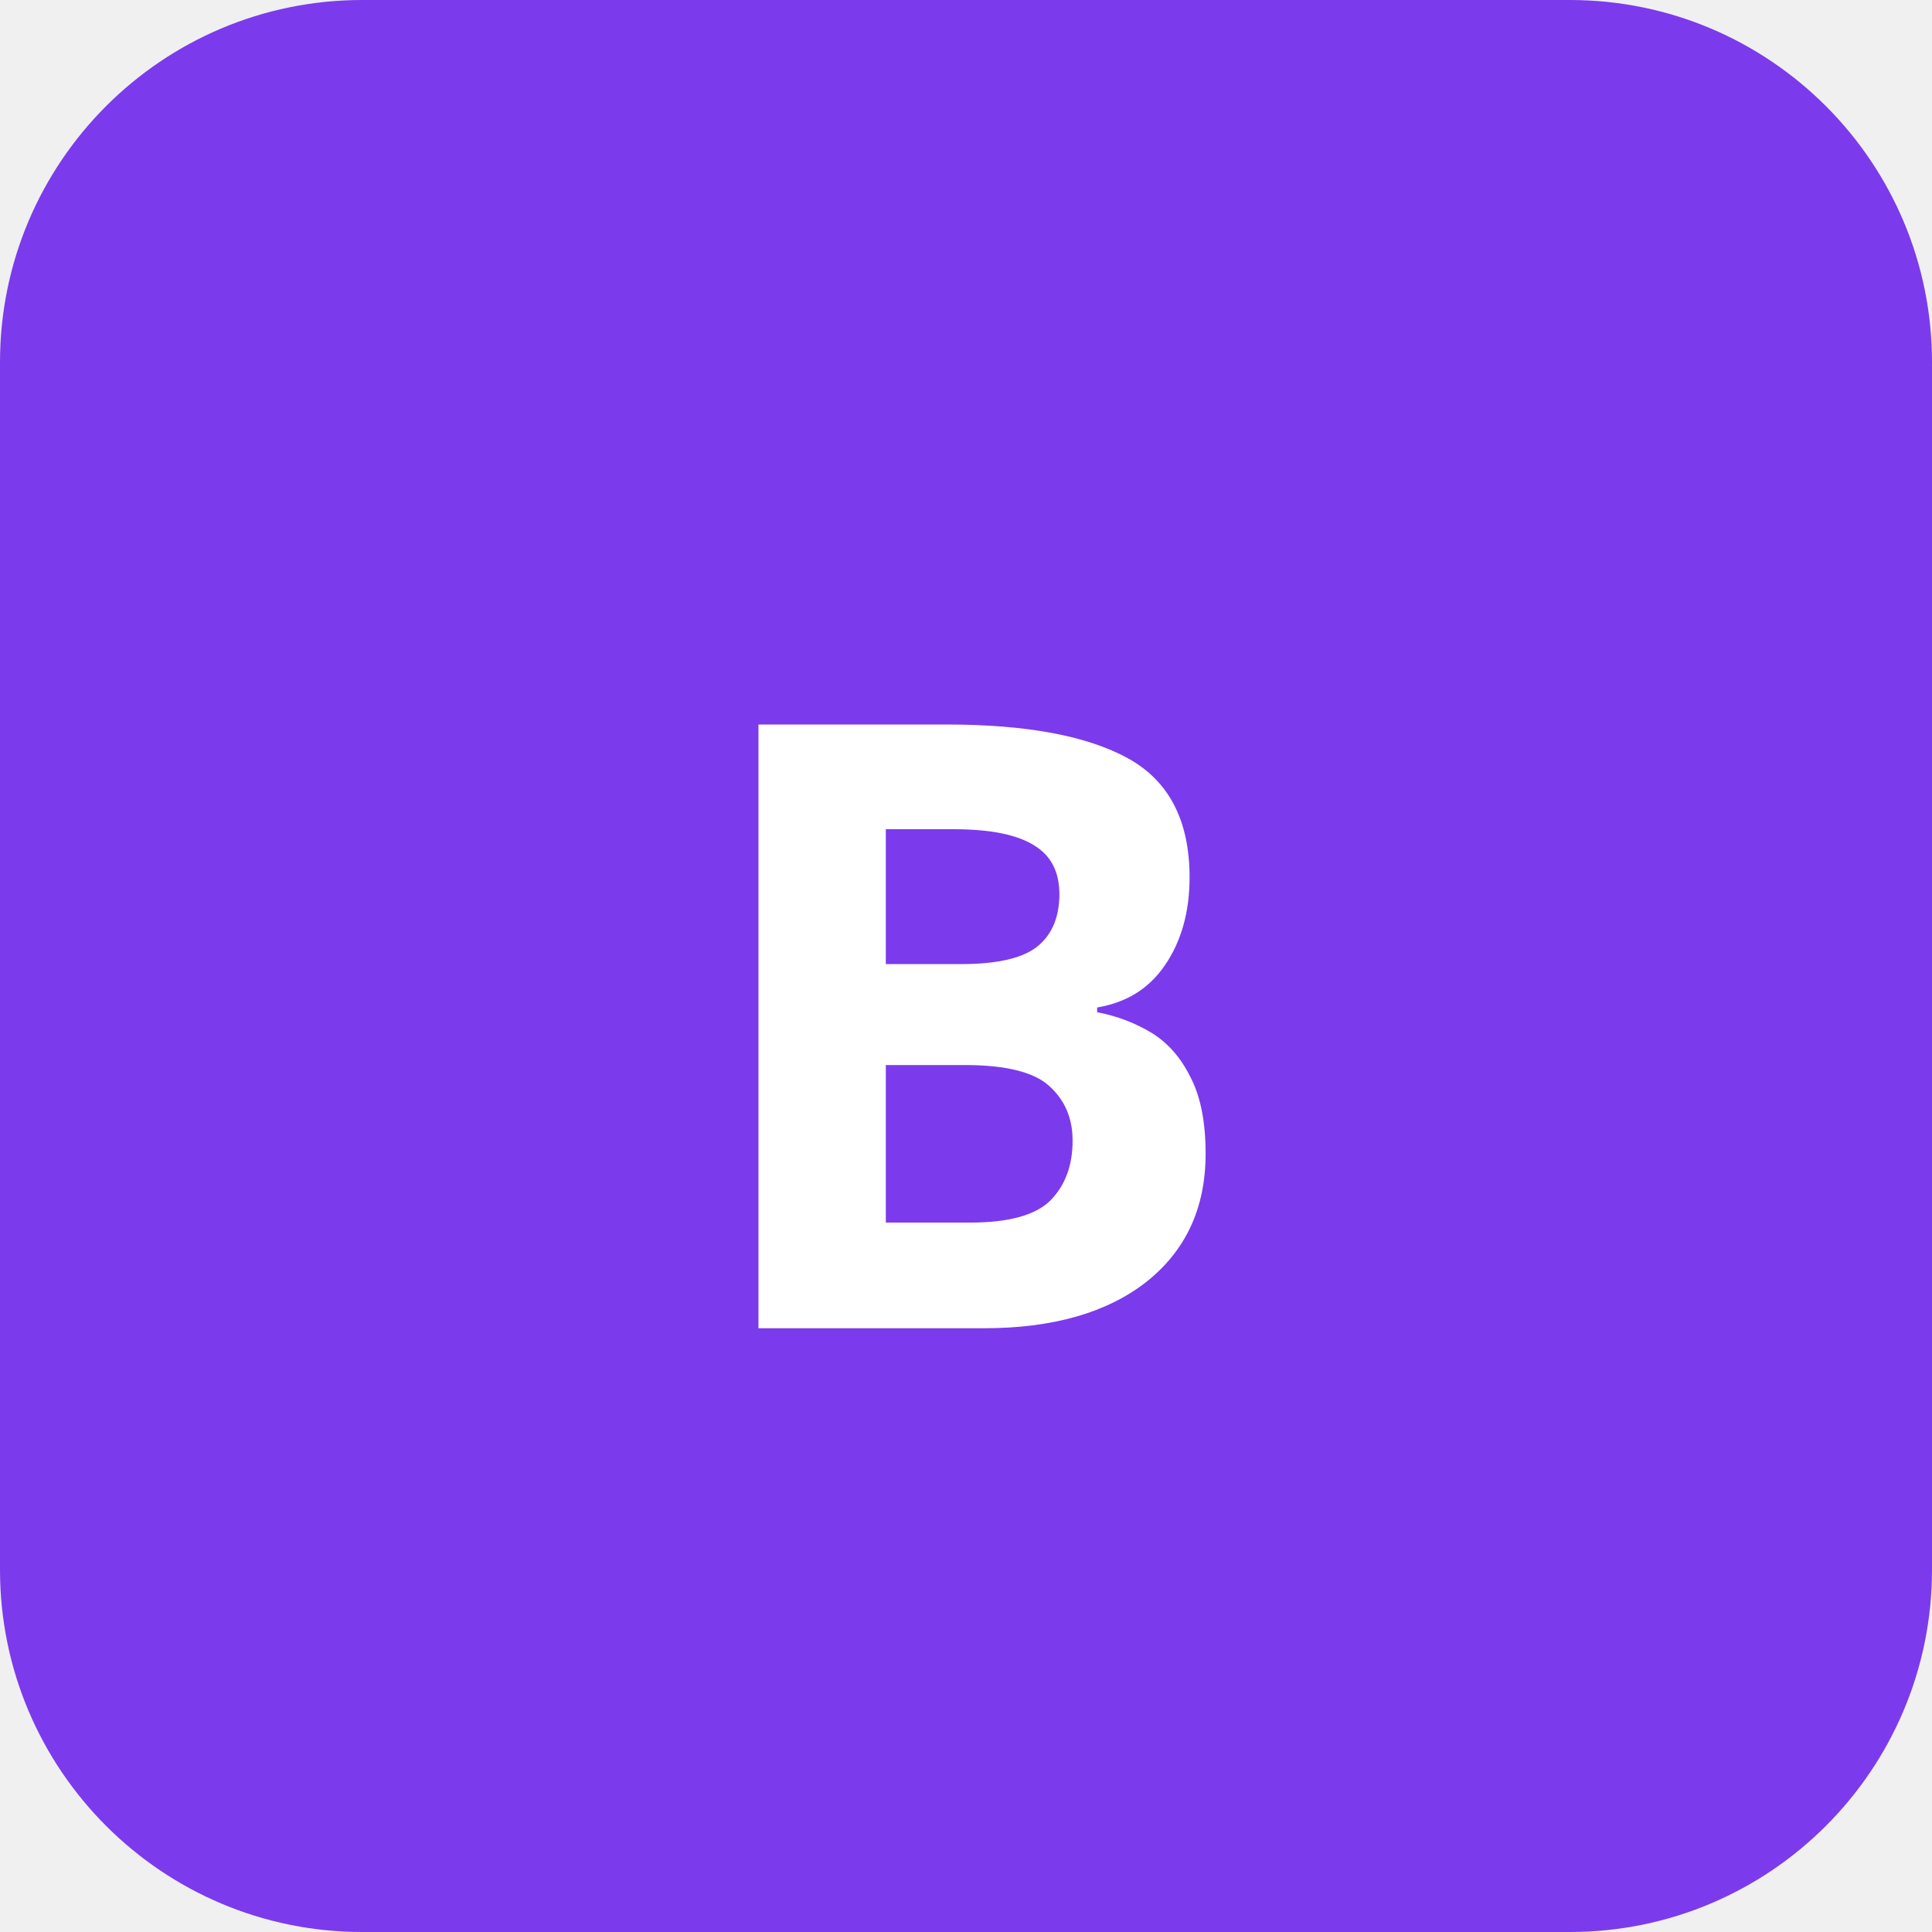
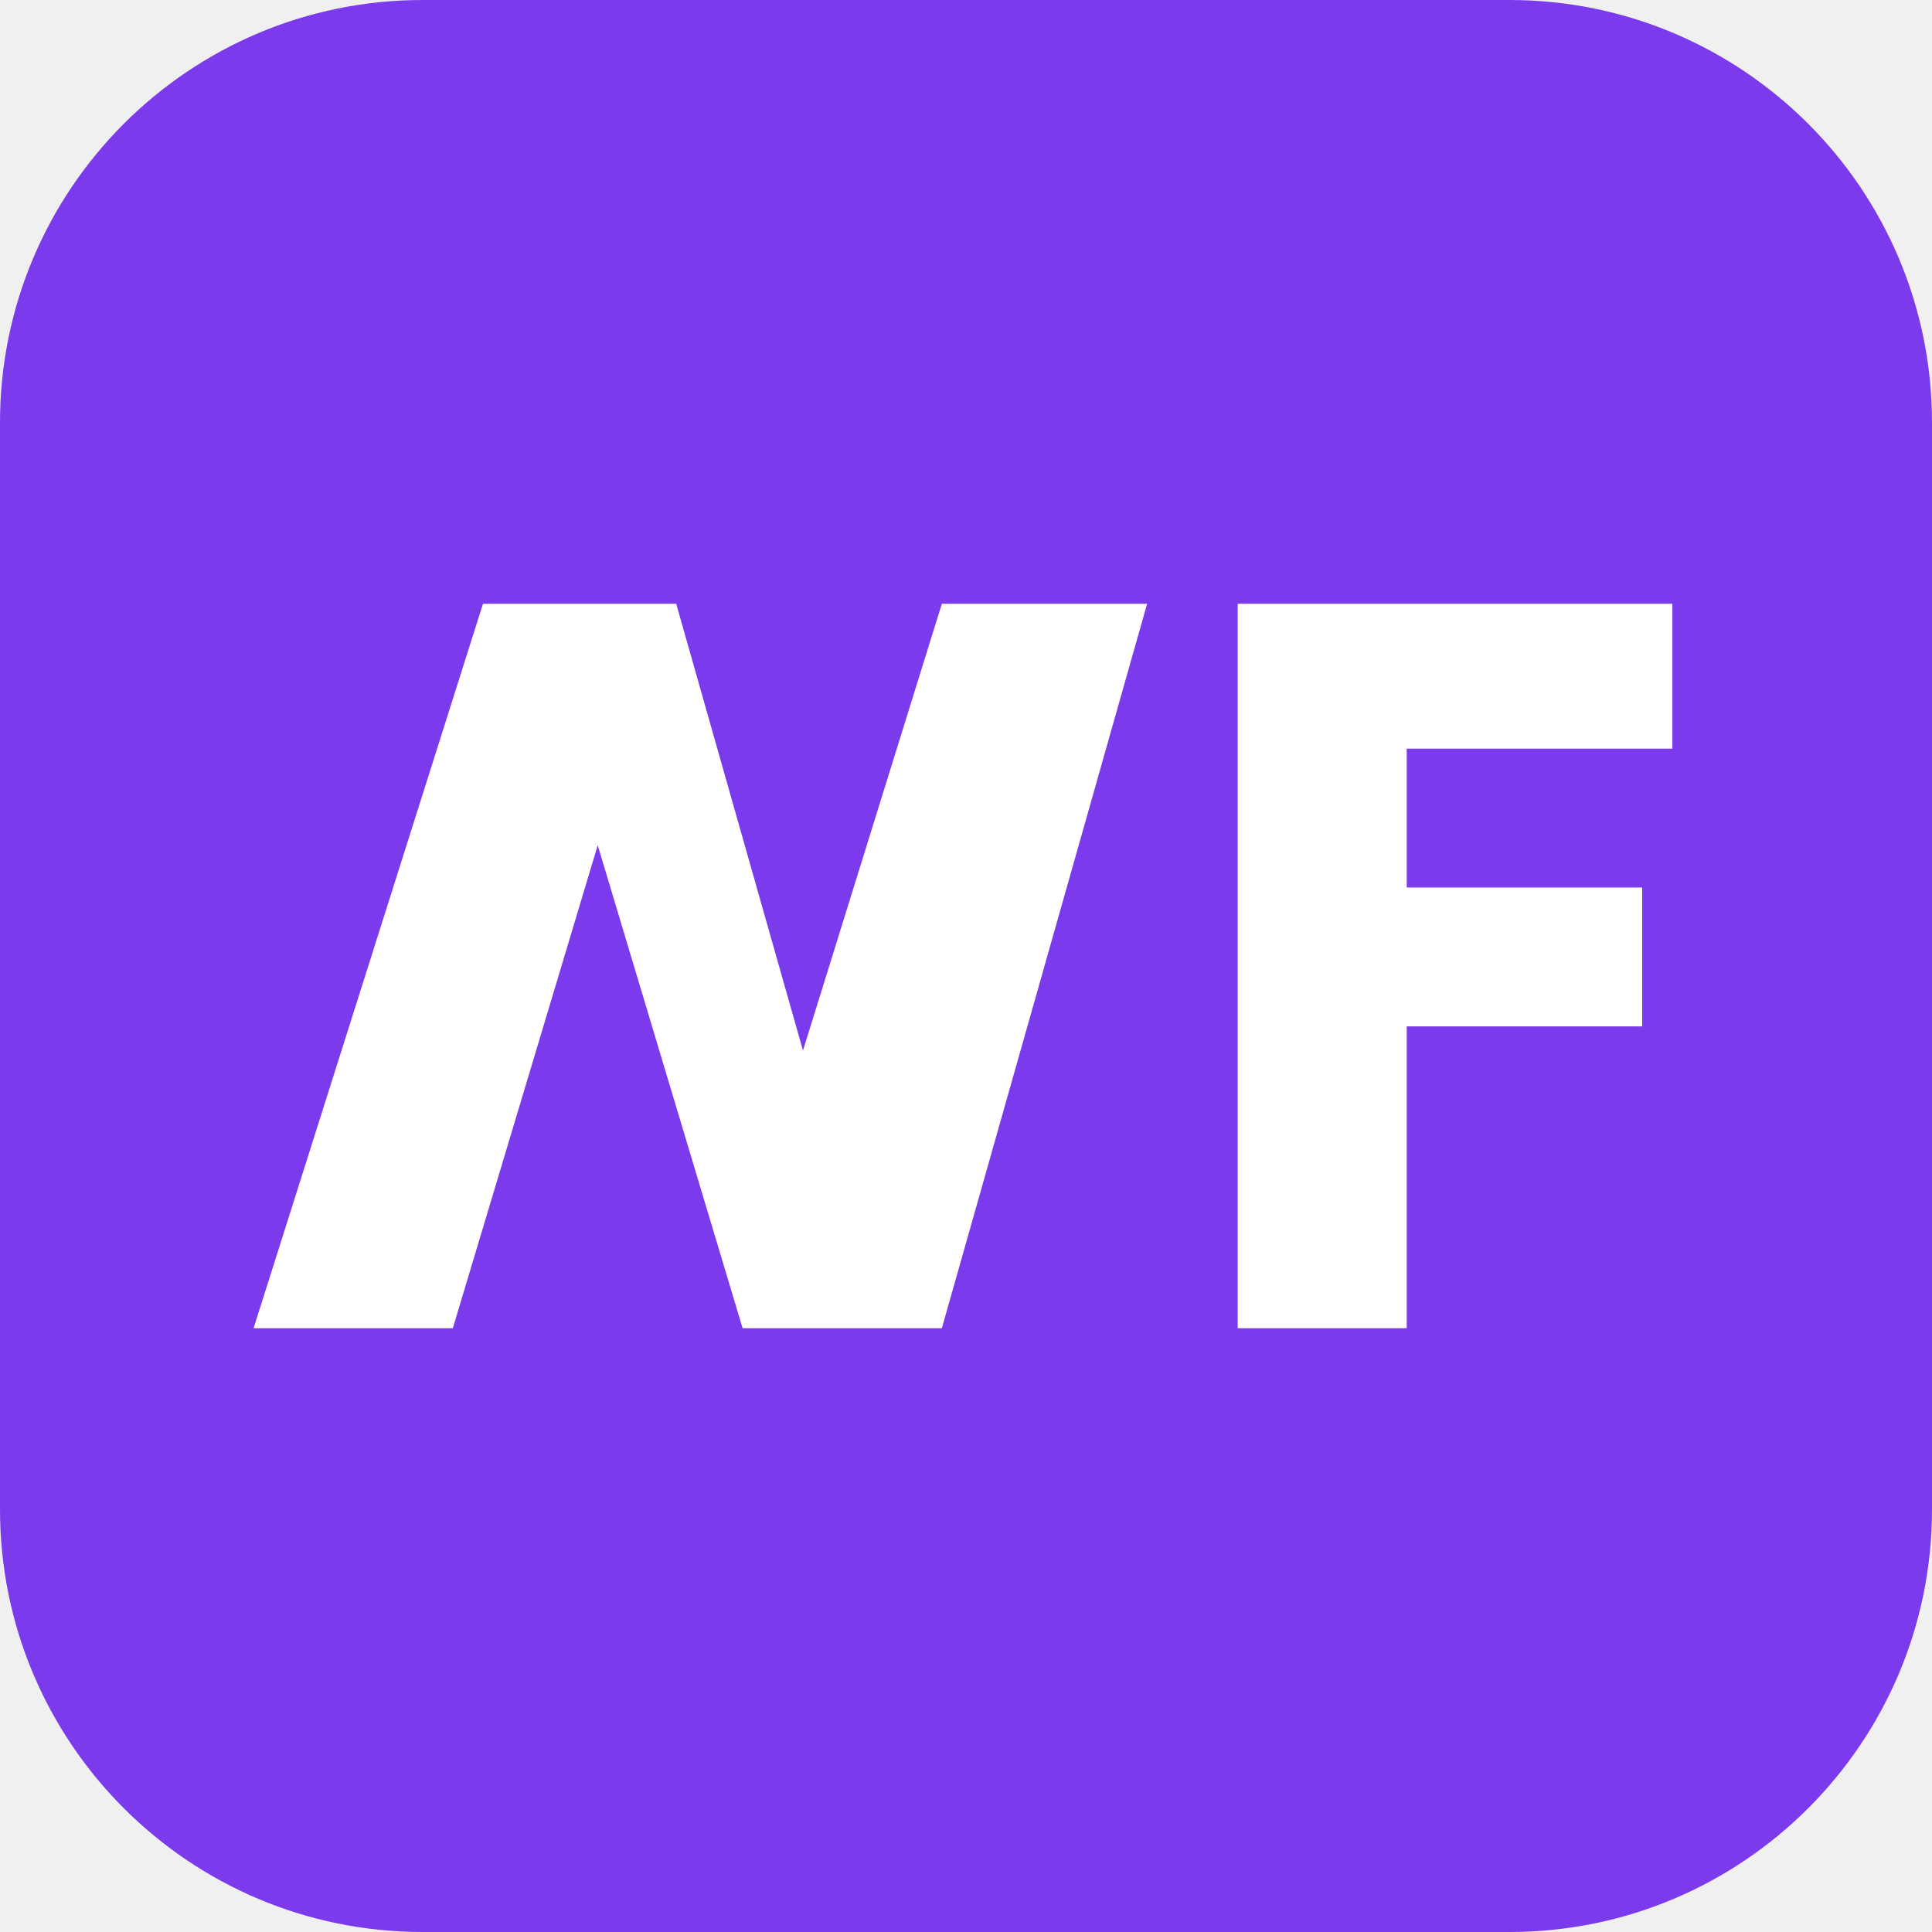
<svg xmlns="http://www.w3.org/2000/svg" viewBox="0 0 32 32" fill="none">
-   <rect width="32" height="32" rx="6" fill="#7c3aed" />
-   <text x="16" y="22" text-anchor="middle" font-size="14" font-family="system-ui,sans-serif" font-weight="700" fill="white">B</text>
+   <rect width="32" height="32" rx="7" fill="#7c3aed" />
+   <path fill="#fff" d="M8 10h3.2l2.1 7.4L15.6 10H19l-3.4 12h-3.3L9.9 14l-2.4 8H4.2L8 10zm12.5 0h7.2v2.4h-4.4v2.3h3.9v2.3h-3.9V22h-2.8V10z" />
</svg>
